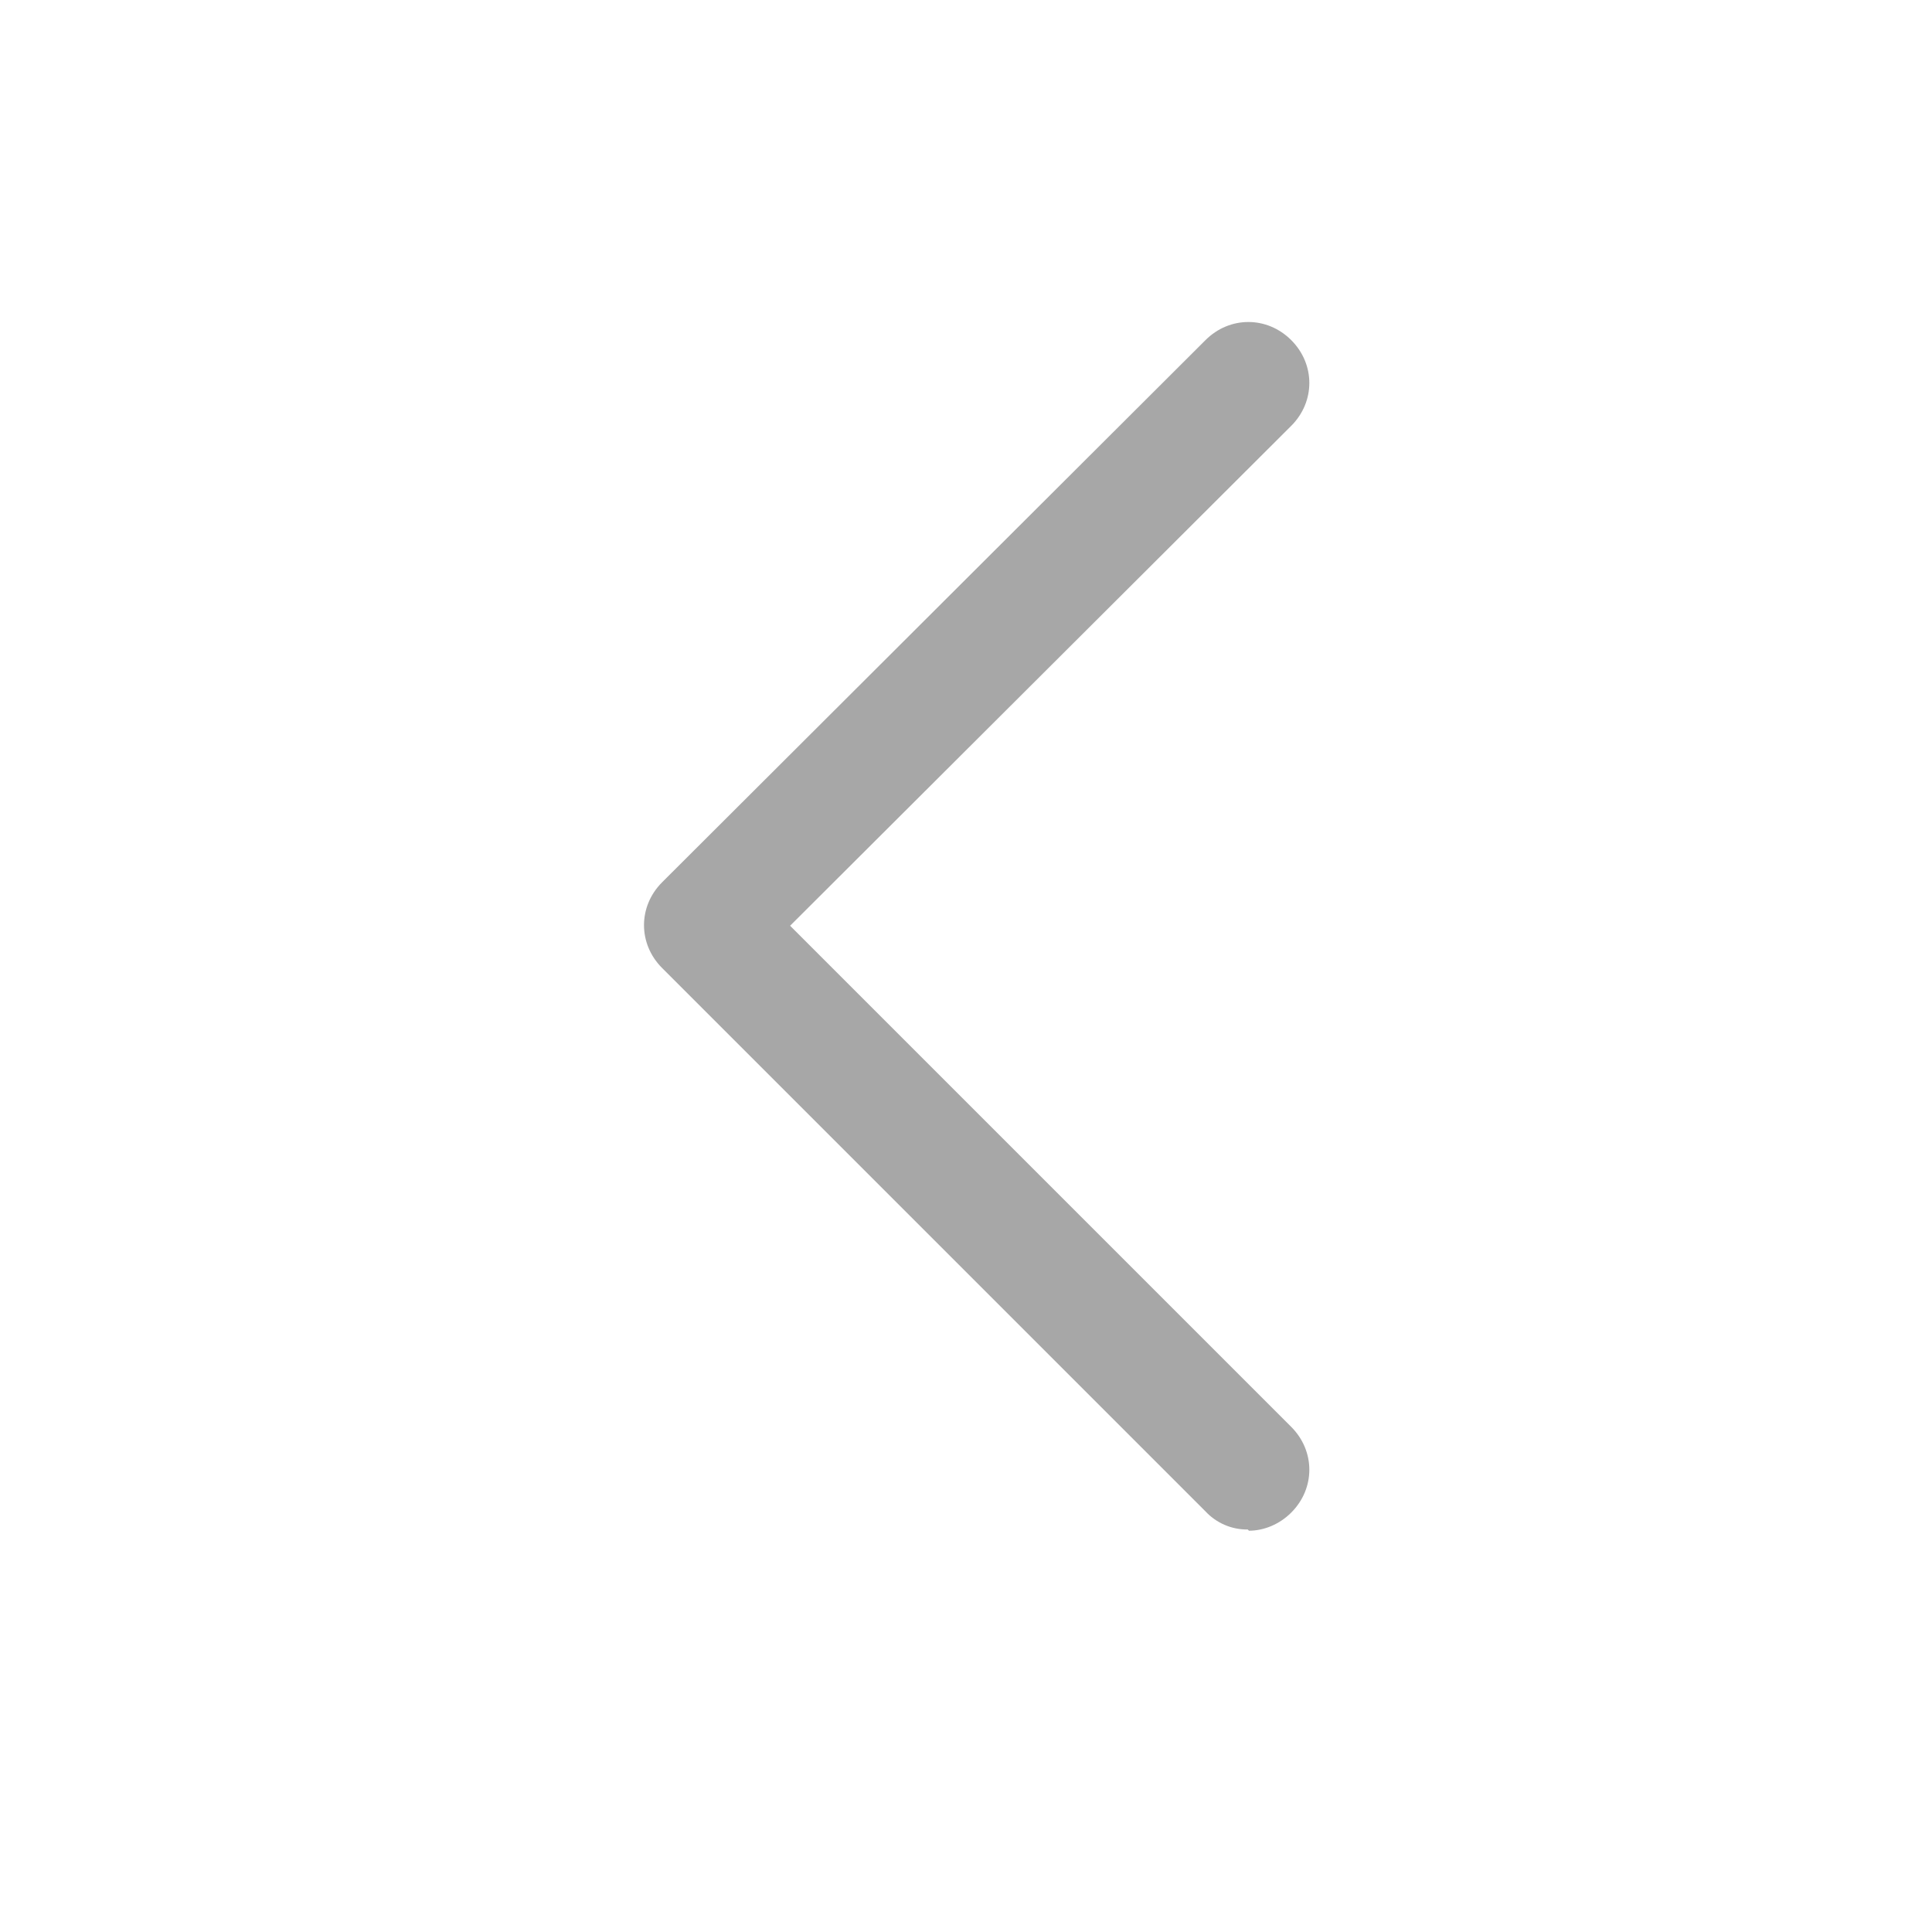
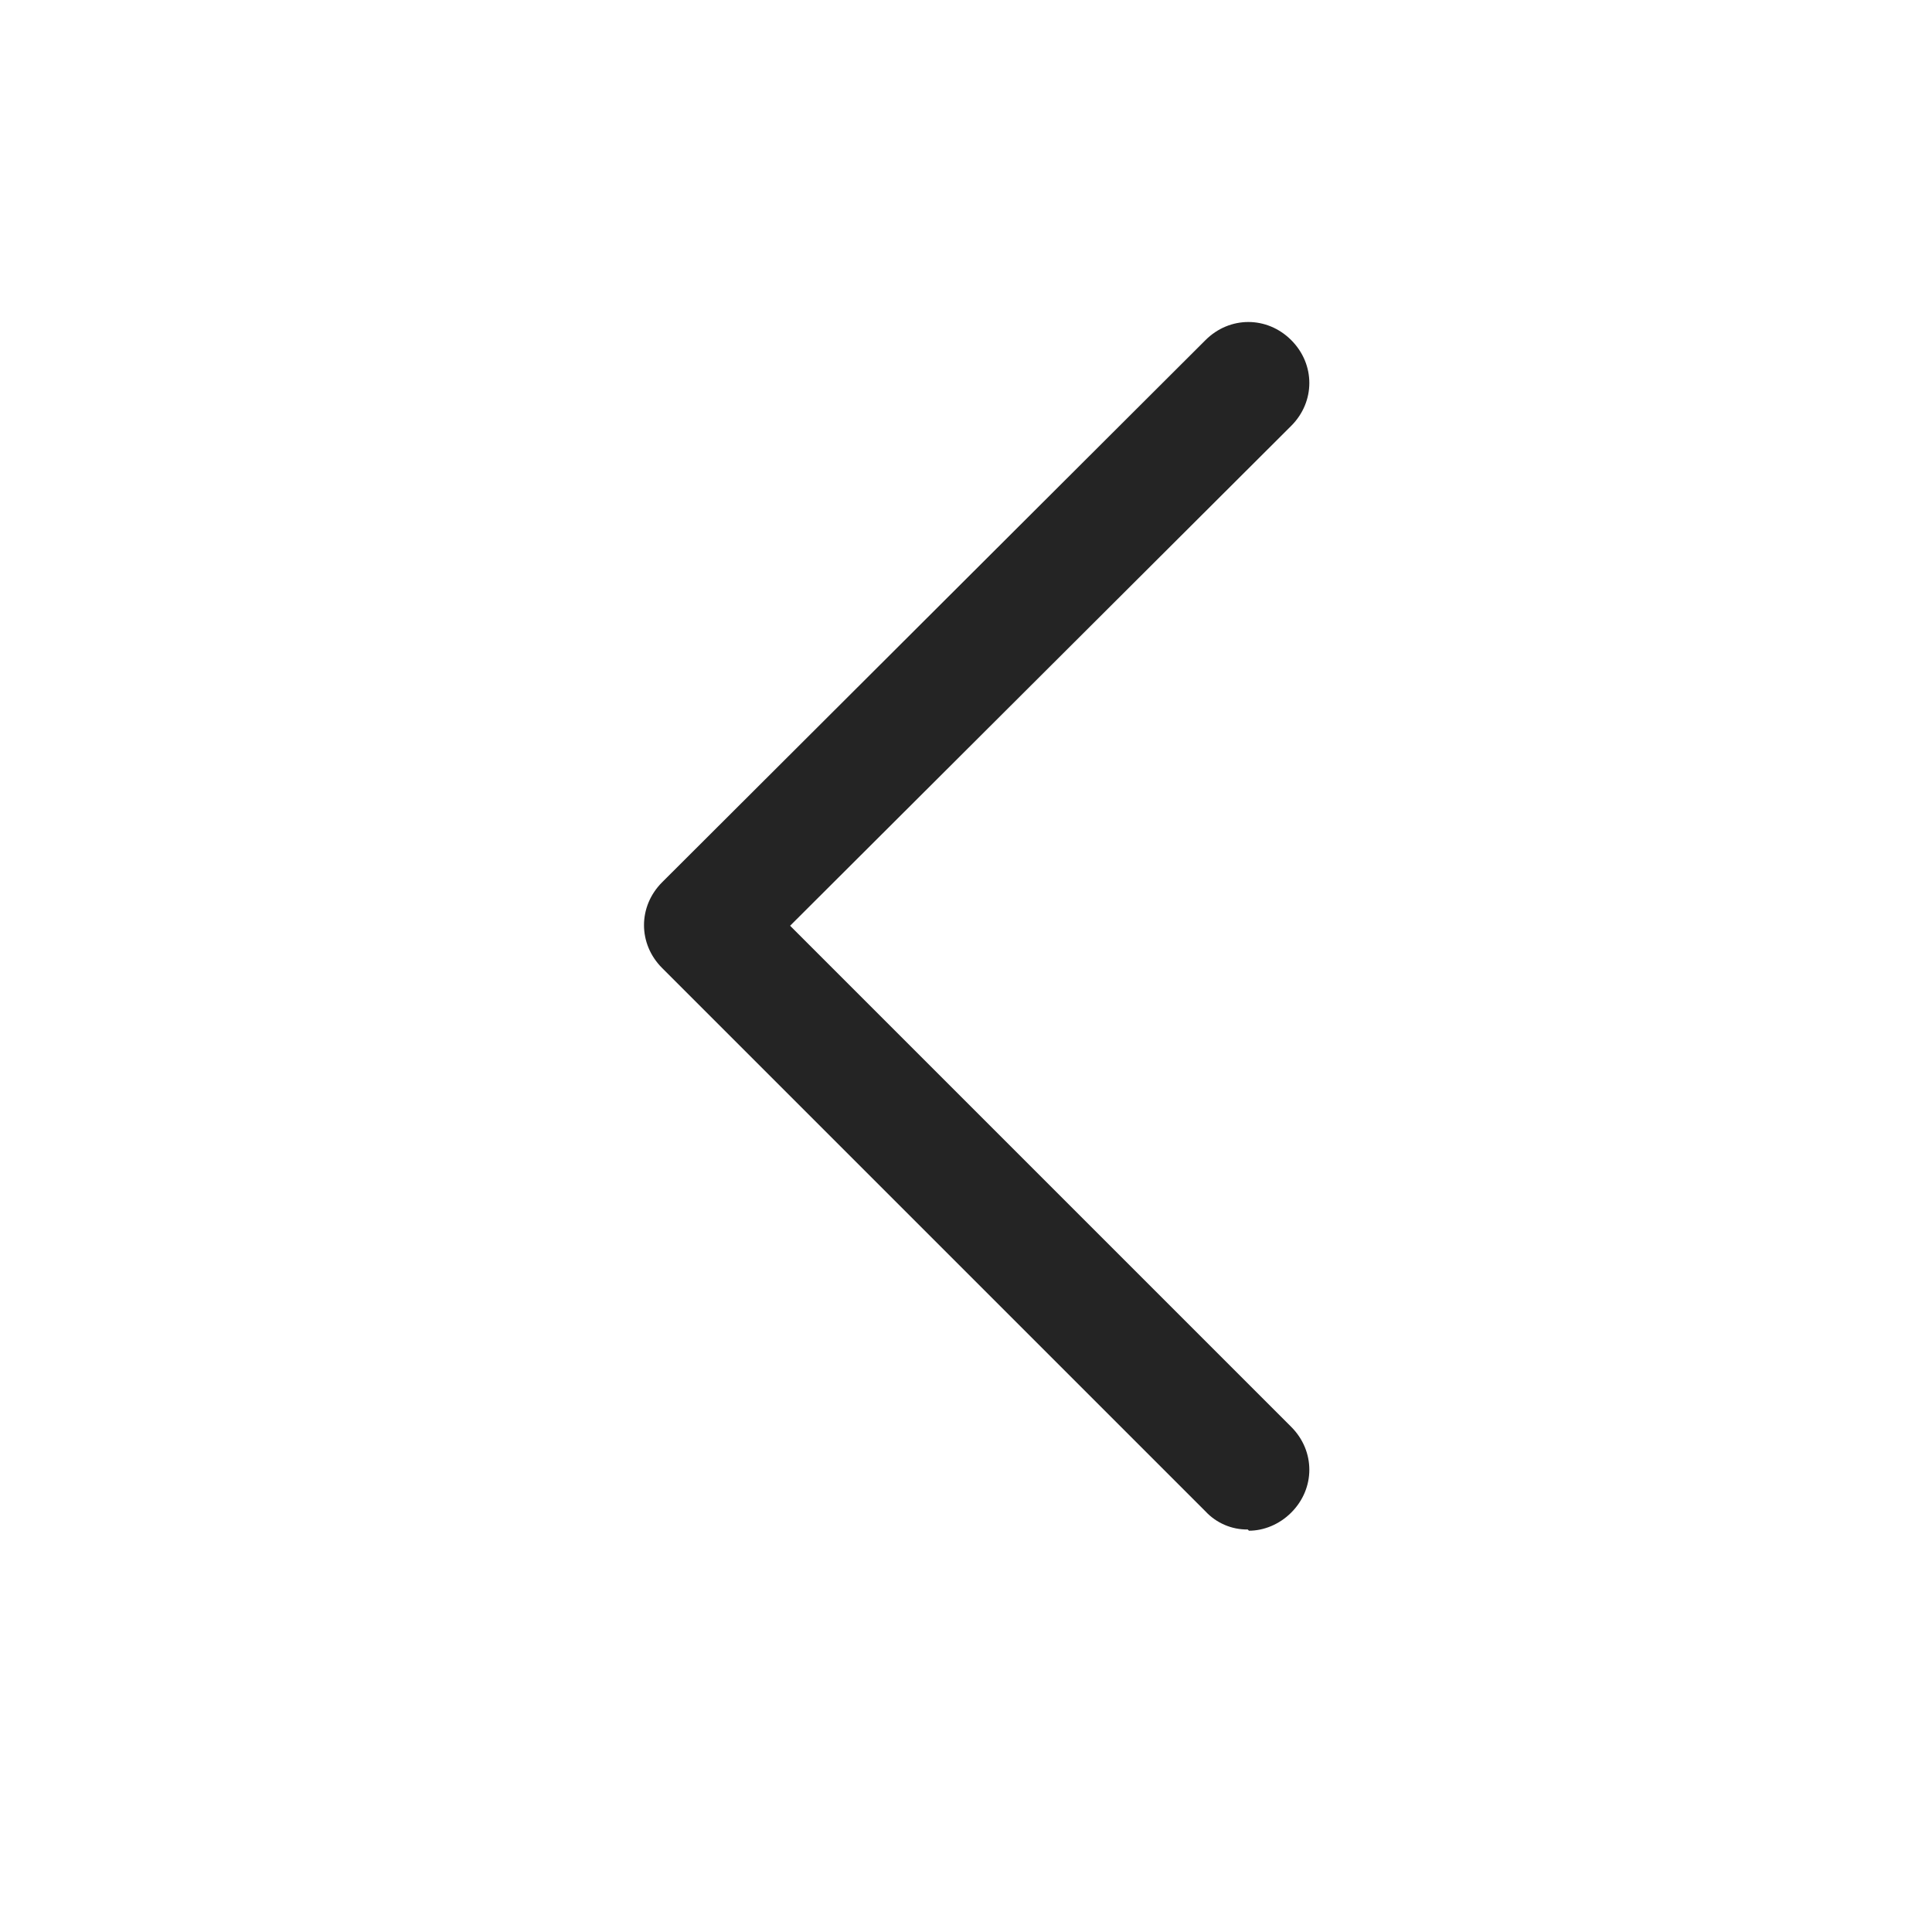
<svg xmlns="http://www.w3.org/2000/svg" width="24" height="24" viewBox="0 0 24 24" fill="none">
-   <path d="M15.5 19C15.402 19.001 15.304 18.982 15.214 18.943C15.123 18.904 15.042 18.847 14.975 18.775L8.225 12.025C7.925 11.725 7.925 11.26 8.225 10.96L14.975 4.225C15.275 3.925 15.74 3.925 16.04 4.225C16.34 4.525 16.34 4.99 16.04 5.29L9.815 11.5L16.04 17.725C16.34 18.025 16.34 18.49 16.04 18.79C15.89 18.94 15.695 19.015 15.515 19.015L15.5 19Z" fill="#A7A7A7" />
+   <path d="M15.5 19C15.402 19.001 15.304 18.982 15.214 18.943C15.123 18.904 15.042 18.847 14.975 18.775L8.225 12.025C7.925 11.725 7.925 11.26 8.225 10.96L14.975 4.225C15.275 3.925 15.74 3.925 16.04 4.225C16.34 4.525 16.34 4.99 16.04 5.29L9.815 11.5L16.04 17.725C16.34 18.025 16.34 18.49 16.04 18.79C15.89 18.94 15.695 19.015 15.515 19.015L15.5 19Z" fill="#242424" />
</svg>
